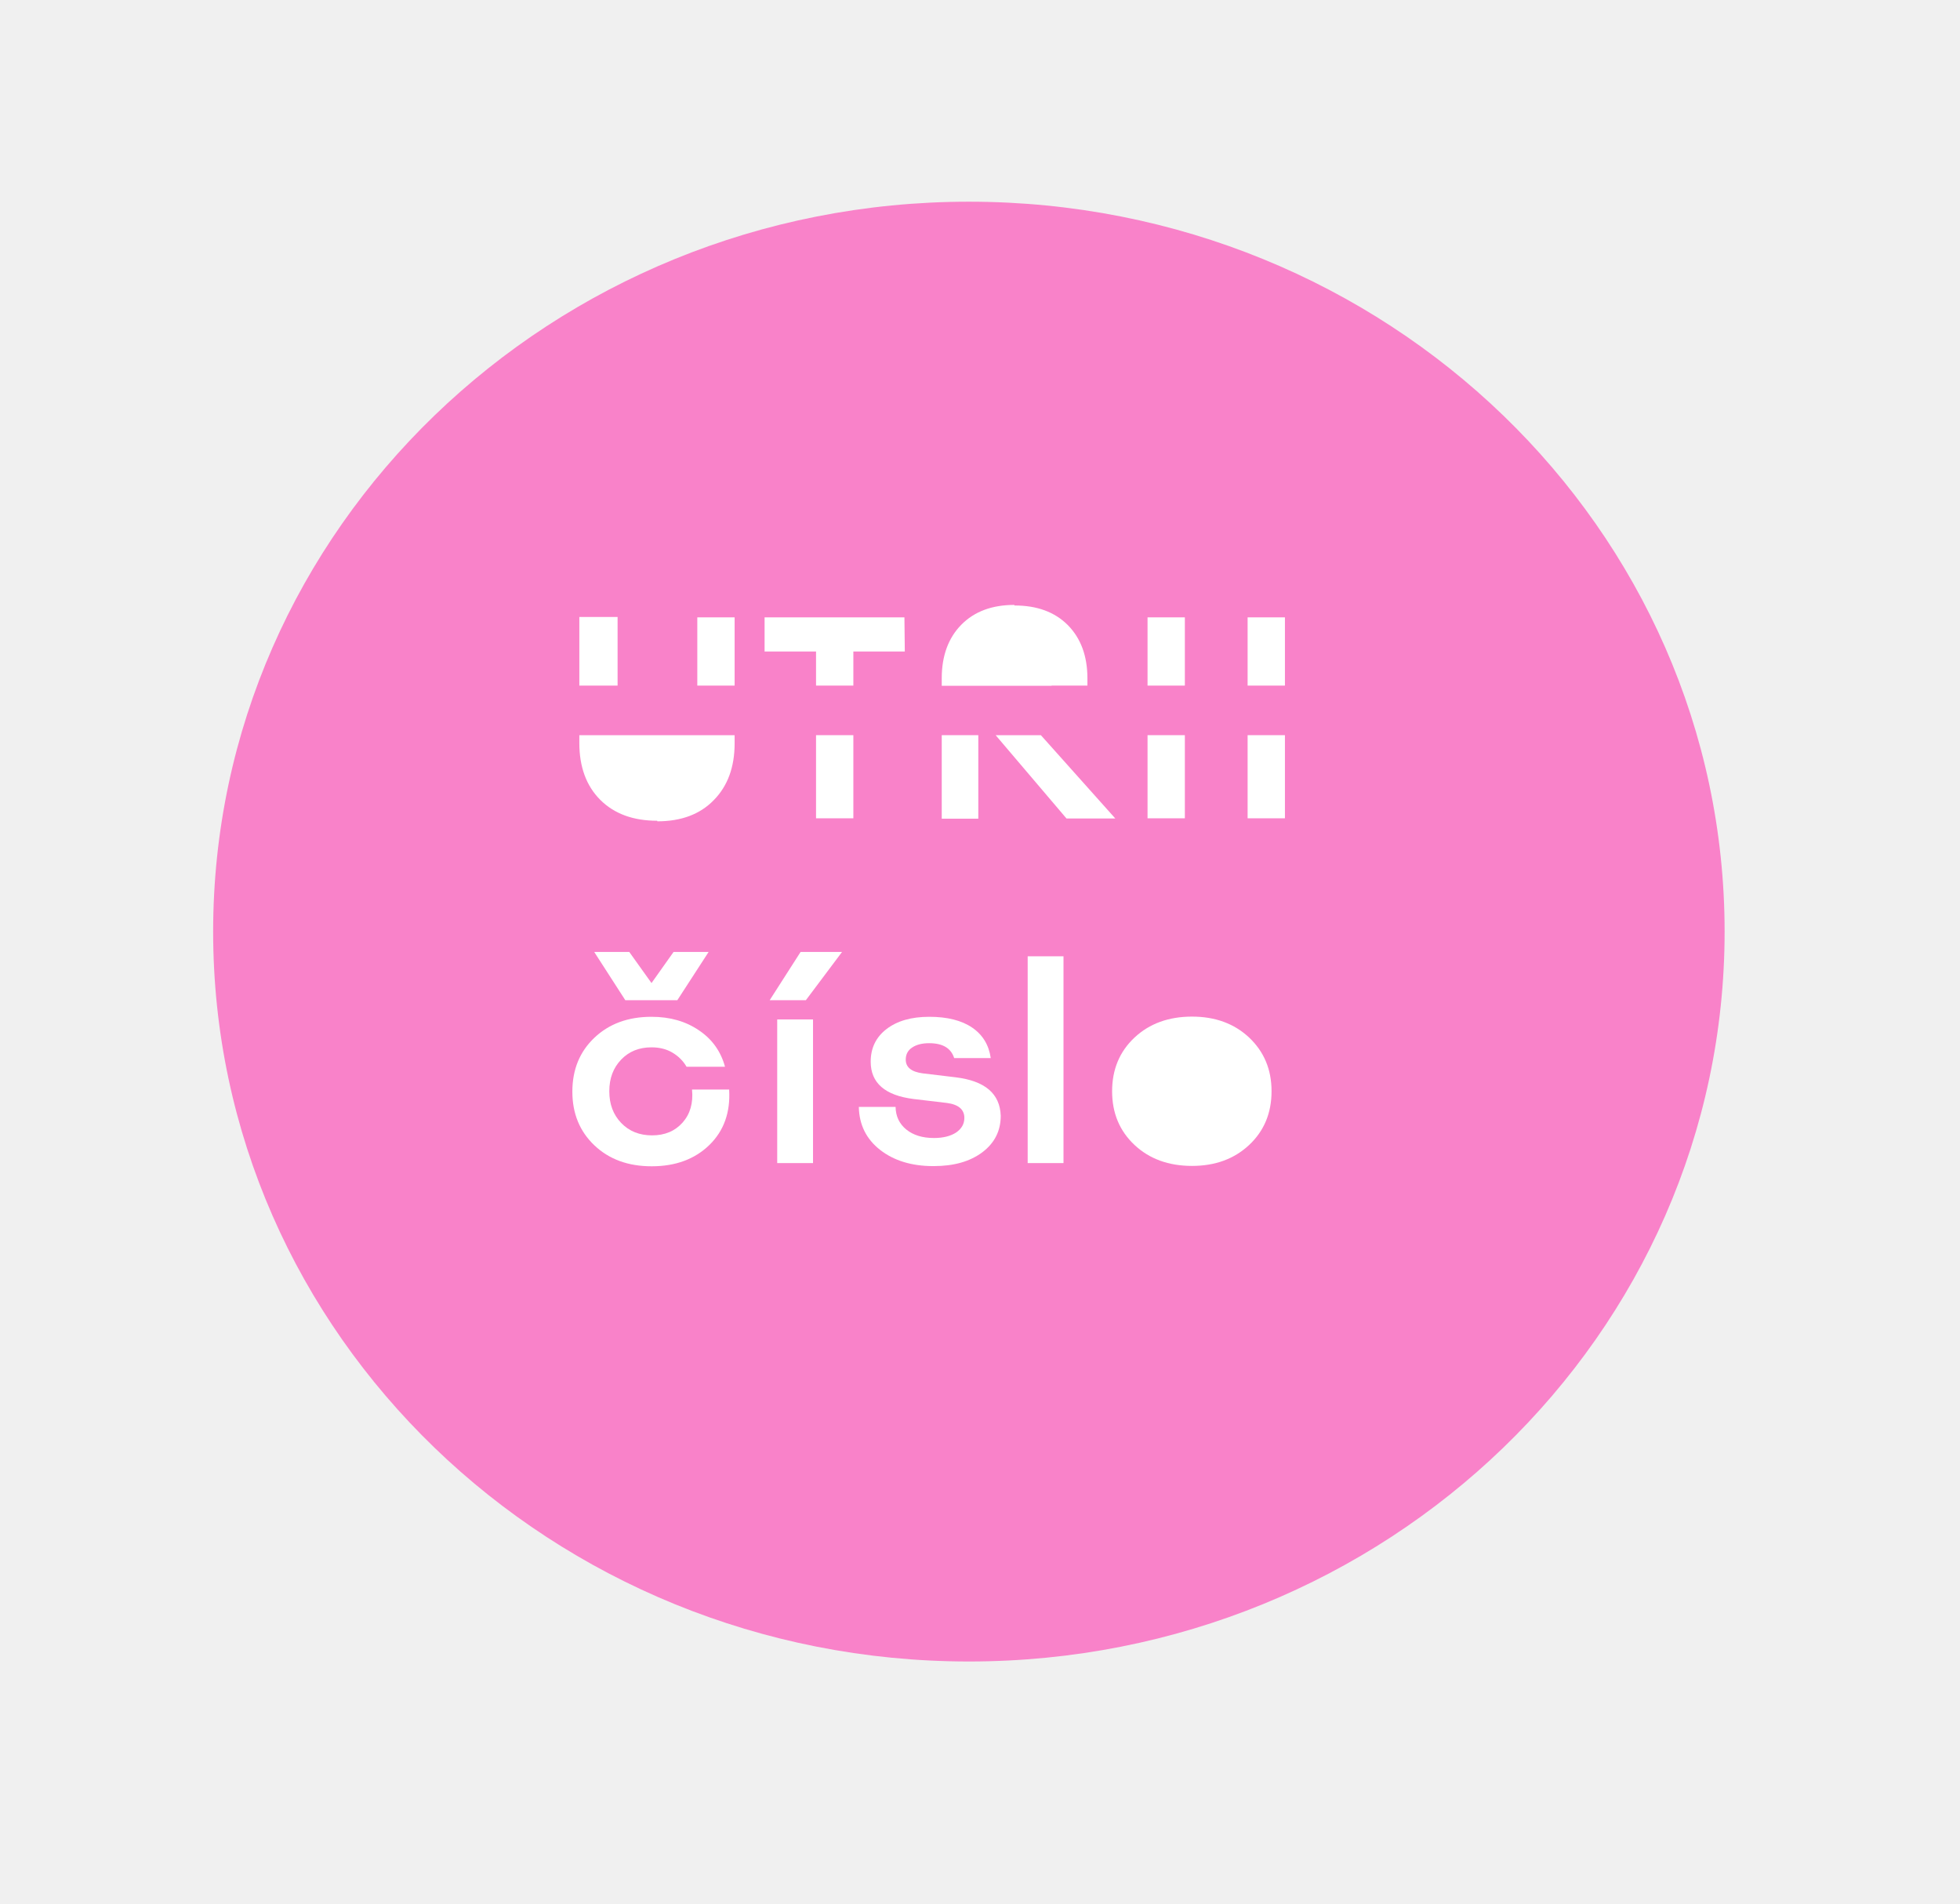
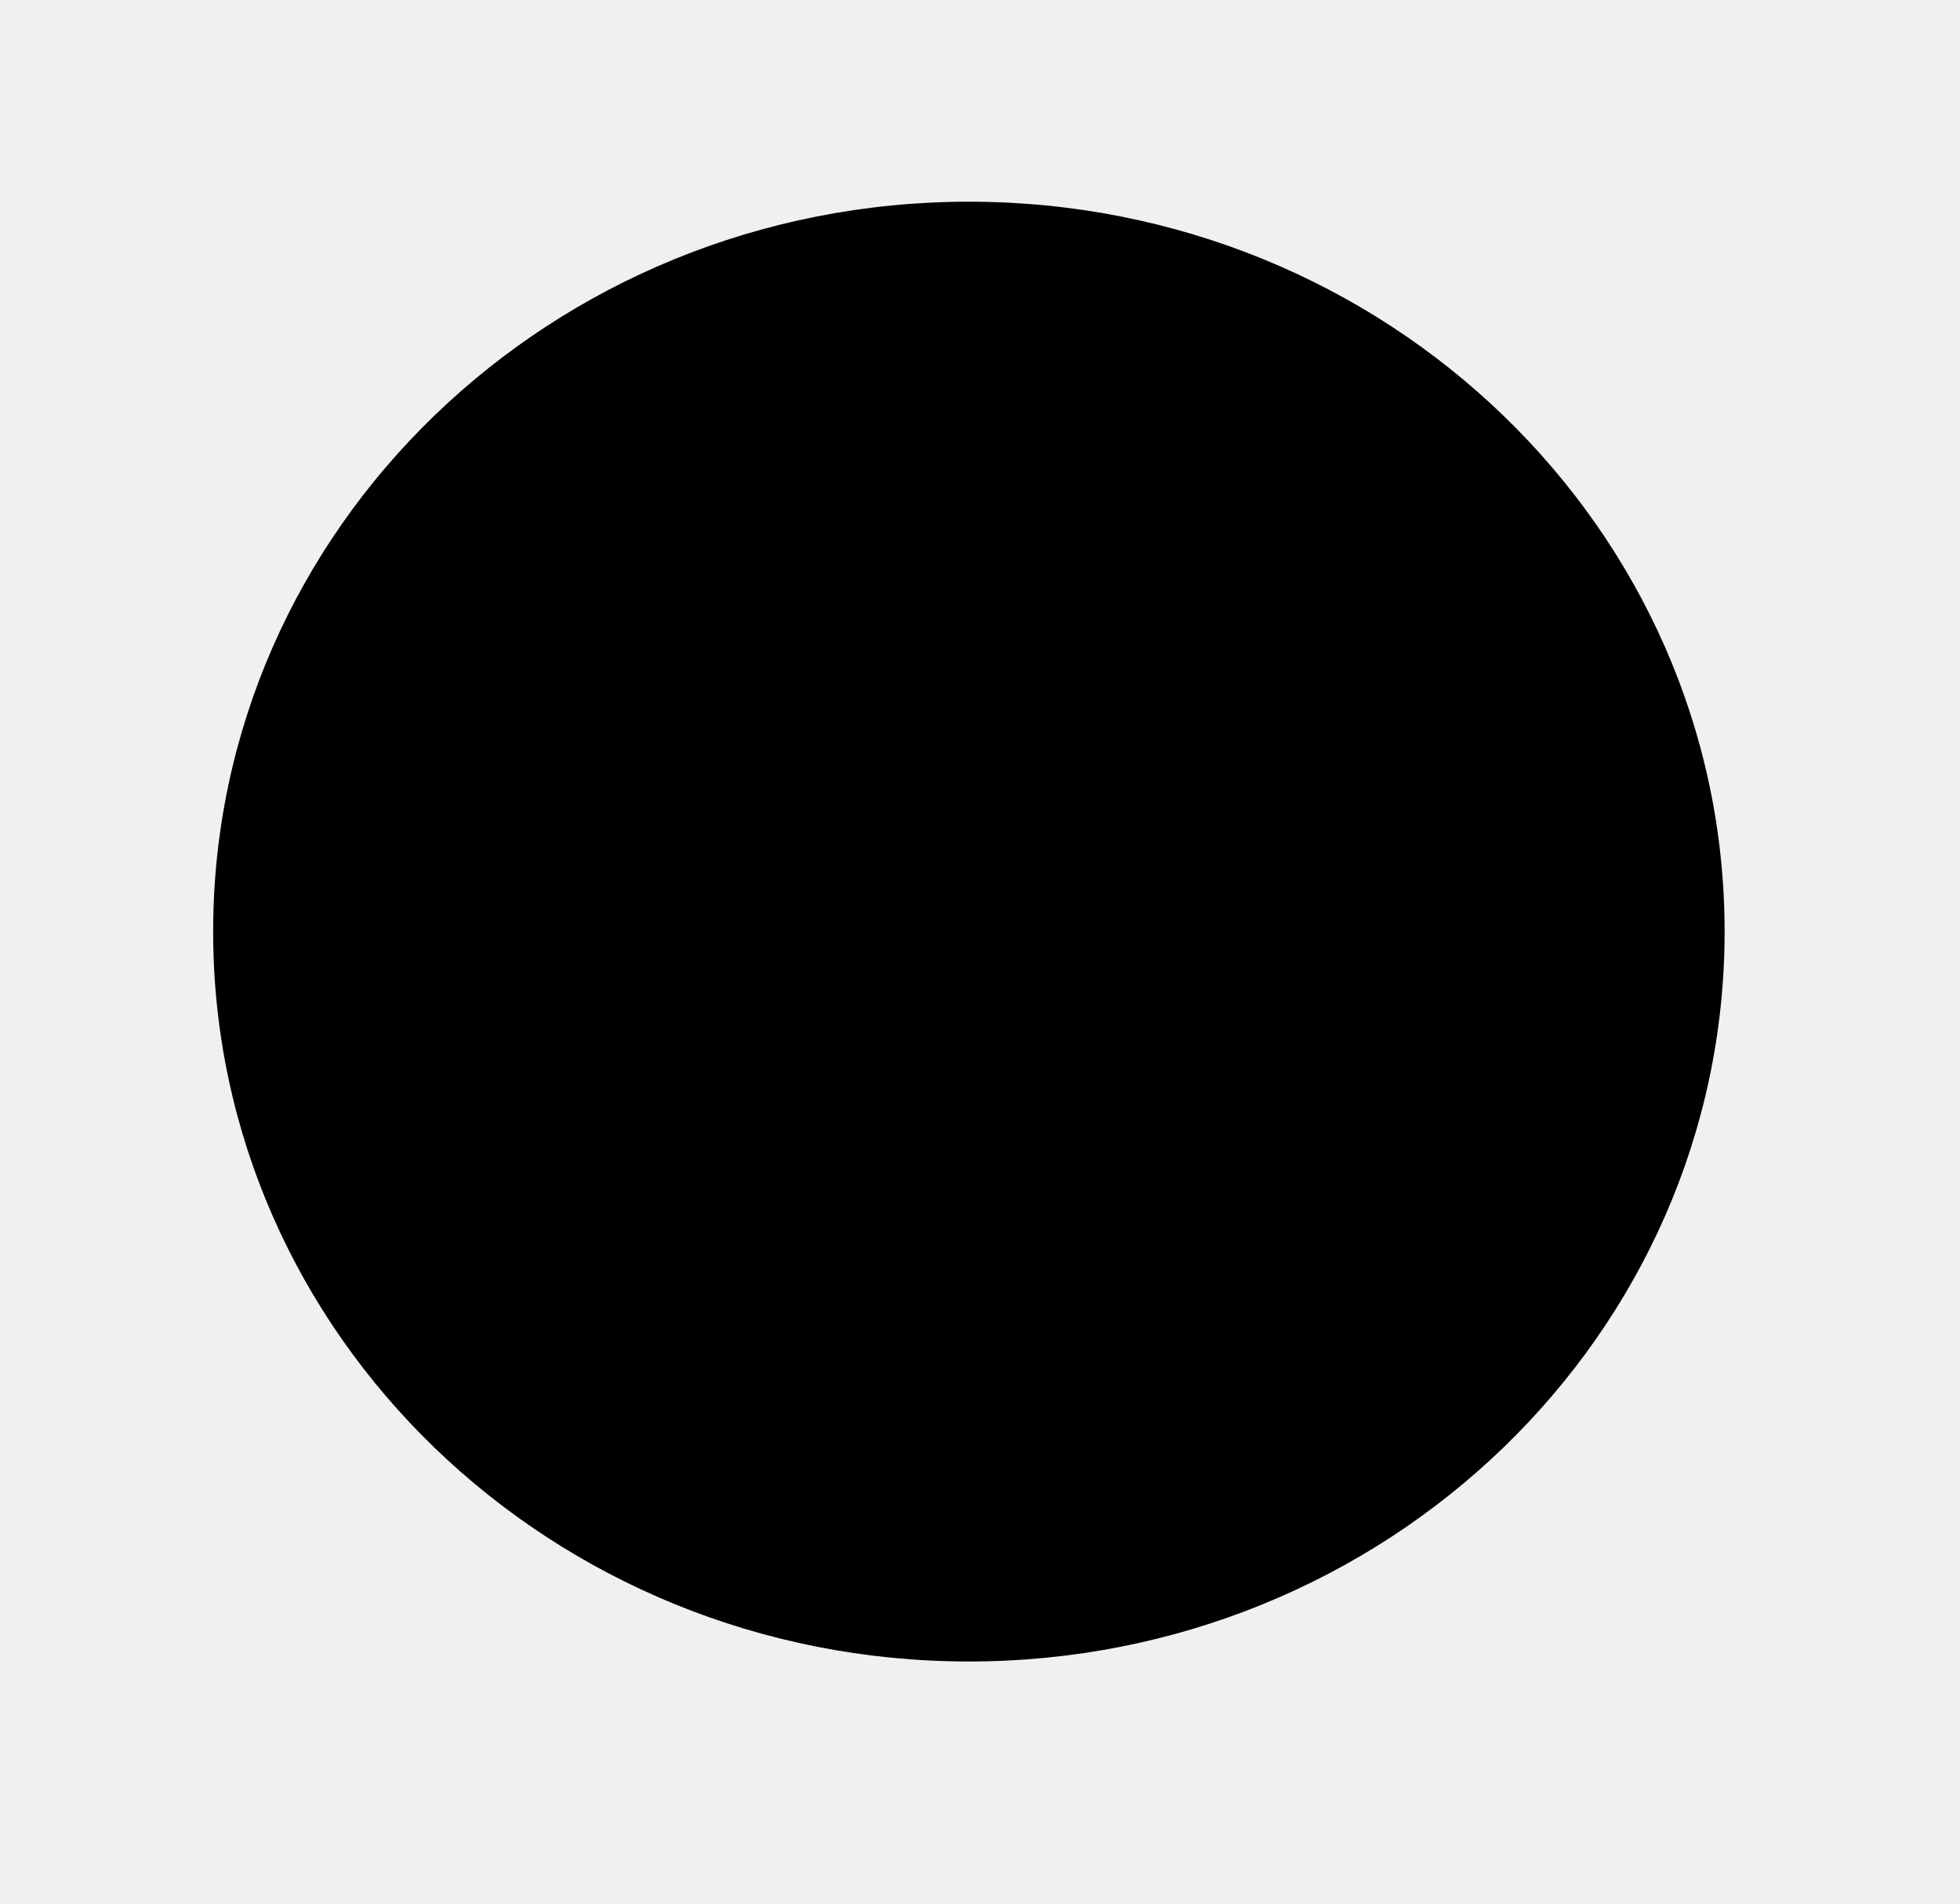
<svg xmlns="http://www.w3.org/2000/svg" version="1.1" id="Vrstva_1" x="0px" y="0px" viewBox="0 0 104 101" style="enable-background:new 0 0 104 101;" xml:space="preserve">
  <style type="text/css">
	.st0{fill:#F982C9;}
	.st1{fill:#1D1D1B;}
	.st2{fill:#FFFFFF;}
</style>
-   <ellipse class="st0" cx="51.41" cy="49.42" rx="40.1" ry="38.72" />
+   <ellipse className="st0" cx="51.41" cy="49.42" rx="40.1" ry="38.72" />
  <g>
-     <path class="st1" d="M-42.8,0.74l-0.01-0.02c-1,0-1.79-0.29-2.38-0.88s-0.88-1.38-0.88-2.38v-5.26h1.6v5.23   c0,0.57,0.15,1.02,0.45,1.34c0.3,0.33,0.71,0.49,1.22,0.49c0.51,0,0.92-0.16,1.22-0.49c0.3-0.33,0.45-0.77,0.45-1.33v-5.23h1.56   v5.26c0,1-0.29,1.79-0.87,2.38S-41.81,0.74-42.8,0.74z" />
-     <path class="st1" d="M-32.48-7.77l0.01,1.43h-2.15v6.97h-1.56v-6.97h-2.15v-1.43H-32.48z" />
-     <path class="st1" d="M-26,0.62l-3.06-3.6h-0.62v3.61h-1.52v-8.4h3.54c0.78,0,1.42,0.22,1.9,0.67s0.72,1.03,0.72,1.75   c0,0.65-0.2,1.19-0.59,1.61C-26.04-3.31-26.56-3.06-27.2-3l3.24,3.62H-26z M-29.69-6.5v2.42h1.68c0.41,0,0.73-0.11,0.97-0.33   c0.24-0.22,0.36-0.51,0.36-0.88c0-0.37-0.12-0.66-0.36-0.88c-0.24-0.22-0.56-0.33-0.97-0.33H-29.69z" />
-     <path class="st1" d="M-18.14-7.77h1.56v8.4h-1.56v-3.78h-3.41v3.78h-1.56v-8.4h1.56v3.19h3.41V-7.77z" />
-     <path class="st1" d="M-39.8,11.95l-0.01,0.01c0.06,0.94-0.22,1.71-0.83,2.3c-0.61,0.59-1.41,0.89-2.41,0.89   c-0.98,0-1.78-0.29-2.39-0.88s-0.92-1.33-0.92-2.24c0-0.92,0.31-1.67,0.92-2.25c0.62-0.58,1.41-0.87,2.39-0.87   c0.78,0,1.44,0.19,1.99,0.56s0.91,0.88,1.09,1.52h-1.61c-0.14-0.25-0.33-0.45-0.59-0.59c-0.26-0.15-0.55-0.22-0.88-0.22   c-0.51,0-0.93,0.17-1.27,0.52s-0.5,0.78-0.5,1.32s0.17,0.98,0.5,1.32c0.33,0.34,0.76,0.52,1.29,0.52c0.54,0,0.96-0.18,1.28-0.53   c0.32-0.36,0.45-0.81,0.39-1.37H-39.8z M-44.15,8.22l-1.3-2.02h1.46l0.92,1.3l0.92-1.3h1.46l-1.31,2.02H-44.15z" />
-     <path class="st1" d="M-38.9,8.22l1.3-2.02h1.73l-1.51,2.02H-38.9z M-38.59,15.03v-6h1.5v6H-38.59z" />
-     <path class="st1" d="M-32.87,15.15h-0.01c-0.9,0-1.64-0.23-2.22-0.68c-0.58-0.45-0.87-1.05-0.89-1.79h1.54   c0.01,0.39,0.16,0.71,0.45,0.94s0.68,0.35,1.16,0.35c0.38,0,0.69-0.08,0.92-0.23c0.23-0.15,0.35-0.36,0.35-0.61   c0-0.35-0.24-0.56-0.73-0.62l-1.39-0.17c-1.19-0.15-1.79-0.67-1.79-1.56c0-0.57,0.22-1.02,0.66-1.36c0.44-0.34,1.04-0.51,1.79-0.51   c0.75,0,1.35,0.15,1.79,0.45c0.44,0.3,0.7,0.73,0.78,1.28h-1.52c-0.13-0.42-0.48-0.62-1.04-0.62c-0.3,0-0.53,0.06-0.71,0.18   c-0.18,0.12-0.26,0.29-0.26,0.5c0,0.32,0.24,0.51,0.71,0.58l1.38,0.17c1.23,0.15,1.85,0.69,1.85,1.61c0,0.63-0.26,1.14-0.77,1.52   C-31.35,14.95-32.03,15.15-32.87,15.15z" />
-     <path class="st1" d="M-28.91,15.03V6.38h1.5v8.64H-28.91z" />
-     <path class="st1" d="M-22.84,15.15c-0.98,0-1.78-0.29-2.4-0.88s-0.94-1.33-0.94-2.24s0.31-1.66,0.94-2.24s1.42-0.88,2.4-0.88   c0.97,0,1.76,0.29,2.39,0.88s0.94,1.33,0.94,2.24s-0.31,1.66-0.94,2.24S-21.87,15.15-22.84,15.15z M-24.14,13.35   c0.34,0.35,0.77,0.52,1.3,0.52c0.53,0,0.96-0.17,1.31-0.52c0.34-0.35,0.52-0.79,0.52-1.33s-0.17-0.98-0.52-1.33   c-0.34-0.35-0.78-0.52-1.31-0.52c-0.53,0-0.96,0.17-1.3,0.52s-0.51,0.79-0.51,1.33S-24.48,13-24.14,13.35z" />
+     <path className="st1" d="M-42.8,0.74l-0.01-0.02c-1,0-1.79-0.29-2.38-0.88s-0.88-1.38-0.88-2.38v-5.26h1.6v5.23   c0,0.57,0.15,1.02,0.45,1.34c0.3,0.33,0.71,0.49,1.22,0.49c0.51,0,0.92-0.16,1.22-0.49c0.3-0.33,0.45-0.77,0.45-1.33v-5.23h1.56   v5.26c0,1-0.29,1.79-0.87,2.38S-41.81,0.74-42.8,0.74z" />
+     <path className="st1" d="M-32.48-7.77l0.01,1.43h-2.15v6.97h-1.56v-6.97h-2.15v-1.43H-32.48z" />
+     <path className="st1" d="M-26,0.62l-3.06-3.6h-0.62v3.61h-1.52v-8.4h3.54c0.78,0,1.42,0.22,1.9,0.67s0.72,1.03,0.72,1.75   c0,0.65-0.2,1.19-0.59,1.61C-26.04-3.31-26.56-3.06-27.2-3l3.24,3.62H-26z M-29.69-6.5v2.42h1.68c0.41,0,0.73-0.11,0.97-0.33   c0.24-0.22,0.36-0.51,0.36-0.88c0-0.37-0.12-0.66-0.36-0.88c-0.24-0.22-0.56-0.33-0.97-0.33H-29.69z" />
+     <path className="st1" d="M-18.14-7.77h1.56v8.4h-1.56v-3.78h-3.41v3.78h-1.56v-8.4h1.56v3.19h3.41V-7.77z" />
+     <path className="st1" d="M-39.8,11.95l-0.01,0.01c0.06,0.94-0.22,1.71-0.83,2.3c-0.61,0.59-1.41,0.89-2.41,0.89   c-0.98,0-1.78-0.29-2.39-0.88s-0.92-1.33-0.92-2.24c0-0.92,0.31-1.67,0.92-2.25c0.62-0.58,1.41-0.87,2.39-0.87   c0.78,0,1.44,0.19,1.99,0.56s0.91,0.88,1.09,1.52h-1.61c-0.14-0.25-0.33-0.45-0.59-0.59c-0.26-0.15-0.55-0.22-0.88-0.22   c-0.51,0-0.93,0.17-1.27,0.52s-0.5,0.78-0.5,1.32s0.17,0.98,0.5,1.32c0.33,0.34,0.76,0.52,1.29,0.52c0.54,0,0.96-0.18,1.28-0.53   c0.32-0.36,0.45-0.81,0.39-1.37H-39.8z M-44.15,8.22l-1.3-2.02h1.46l0.92,1.3l0.92-1.3h1.46l-1.31,2.02H-44.15z" />
+     <path className="st1" d="M-38.9,8.22l1.3-2.02h1.73l-1.51,2.02H-38.9z M-38.59,15.03v-6h1.5v6H-38.59z" />
+     <path className="st1" d="M-32.87,15.15h-0.01c-0.9,0-1.64-0.23-2.22-0.68c-0.58-0.45-0.87-1.05-0.89-1.79h1.54   c0.01,0.39,0.16,0.71,0.45,0.94s0.68,0.35,1.16,0.35c0.38,0,0.69-0.08,0.92-0.23c0.23-0.15,0.35-0.36,0.35-0.61   c0-0.35-0.24-0.56-0.73-0.62l-1.39-0.17c-1.19-0.15-1.79-0.67-1.79-1.56c0-0.57,0.22-1.02,0.66-1.36c0.44-0.34,1.04-0.51,1.79-0.51   c0.75,0,1.35,0.15,1.79,0.45c0.44,0.3,0.7,0.73,0.78,1.28h-1.52c-0.13-0.42-0.48-0.62-1.04-0.62c-0.3,0-0.53,0.06-0.71,0.18   c-0.18,0.12-0.26,0.29-0.26,0.5c0,0.32,0.24,0.51,0.71,0.58l1.38,0.17c1.23,0.15,1.85,0.69,1.85,1.61c0,0.63-0.26,1.14-0.77,1.52   C-31.35,14.95-32.03,15.15-32.87,15.15z" />
+     <path className="st1" d="M-28.91,15.03V6.38h1.5v8.64H-28.91z" />
+     <path className="st1" d="M-22.84,15.15c-0.98,0-1.78-0.29-2.4-0.88s-0.94-1.33-0.94-2.24s0.31-1.66,0.94-2.24s1.42-0.88,2.4-0.88   c0.97,0,1.76,0.29,2.39,0.88s0.94,1.33,0.94,2.24s-0.31,1.66-0.94,2.24S-21.87,15.15-22.84,15.15z M-24.14,13.35   c0.34,0.35,0.77,0.52,1.3,0.52c0.53,0,0.96-0.17,1.31-0.52c0.34-0.35,0.52-0.79,0.52-1.33s-0.17-0.98-0.52-1.33   c-0.34-0.35-0.78-0.52-1.31-0.52c-0.53,0-0.96,0.17-1.3,0.52s-0.51,0.79-0.51,1.33S-24.48,13-24.14,13.35z" />
  </g>
  <rect x="97.81" y="-65.02" style="fill:none;" width="68.17" height="28.8" />
  <text transform="matrix(1 0 0 1 97.8084 -56.3648)">
-     <tspan x="0" y="0" class="st1" style="font-family:'Spoof-Medium'; font-size:12px;">UTRH</tspan>
-     <tspan x="0" y="14.4" class="st1" style="font-family:'Spoof-Medium'; font-size:12px;">číslo</tspan>
+     <tspan x="0" y="0" className="st1" style="font-family:'Spoof-Medium'; font-size:12px;">UTRH</tspan>
+     <tspan x="0" y="14.4" className="st1" style="font-family:'Spoof-Medium'; font-size:12px;">číslo</tspan>
  </text>
-   <rect x="-49.12" y="-4.92" class="st2" width="33.83" height="2.07" />
-   <path class="st2" d="M32.77,39h-2.03v0.41c0,1.27,0.37,2.28,1.11,3.02c0.74,0.74,1.75,1.11,3.02,1.11l0.01,0.03  c1.26,0,2.26-0.37,2.99-1.12c0.74-0.75,1.11-1.75,1.11-3.02V39H32.77z" />
-   <path class="st2" d="M55.8,36.37h1.9v-0.38c0-1.19-0.35-2.13-1.04-2.83c-0.7-0.7-1.64-1.04-2.83-1.04l-0.01-0.03  c-1.18,0-2.12,0.35-2.81,1.05c-0.69,0.7-1.04,1.65-1.04,2.84v0.4H55.8z" />
-   <rect x="37" y="32.75" class="st2" width="1.98" height="3.62" />
-   <rect x="30.74" y="32.73" class="st2" width="2.03" height="3.64" />
-   <rect x="43.3" y="39" class="st2" width="1.98" height="4.41" />
-   <polygon class="st2" points="45.28,34.56 48.01,34.56 47.99,32.75 40.57,32.75 40.57,34.56 43.3,34.56 43.3,36.37 45.28,36.37 " />
-   <rect x="49.97" y="39" class="st2" width="1.94" height="4.43" />
-   <polygon class="st2" points="56.59,43.42 59.18,43.42 55.23,39 52.83,39 " />
-   <rect x="60.89" y="39" class="st2" width="1.98" height="4.41" />
-   <rect x="66.2" y="39" class="st2" width="1.98" height="4.41" />
-   <rect x="60.89" y="32.75" class="st2" width="1.98" height="3.62" />
-   <rect x="66.2" y="32.75" class="st2" width="1.98" height="3.62" />
-   <polygon class="st2" points="37.6,50.5 35.74,50.5 34.57,52.15 33.39,50.5 31.53,50.5 33.18,53.06 35.94,53.06 " />
-   <path class="st2" d="M36.22,59.55c-0.4,0.45-0.94,0.68-1.62,0.68c-0.67,0-1.22-0.22-1.64-0.66c-0.42-0.44-0.63-0.99-0.63-1.68  s0.21-1.24,0.63-1.68c0.42-0.44,0.96-0.65,1.61-0.65c0.42,0,0.79,0.09,1.11,0.28c0.32,0.19,0.57,0.44,0.75,0.75h2.04  c-0.22-0.81-0.68-1.46-1.38-1.93c-0.7-0.48-1.54-0.72-2.52-0.72c-1.24,0-2.25,0.37-3.03,1.11c-0.78,0.74-1.17,1.69-1.17,2.86  c0,1.16,0.39,2.11,1.17,2.85c0.78,0.74,1.79,1.11,3.04,1.11c1.27,0,2.29-0.38,3.06-1.13c0.77-0.75,1.12-1.73,1.05-2.93l0.01-0.01  h-1.98C36.79,58.51,36.62,59.1,36.22,59.55z" />
-   <rect x="41.24" y="54.08" class="st2" width="1.9" height="7.62" />
-   <polygon class="st2" points="44.68,50.5 42.48,50.5 40.84,53.06 42.76,53.06 " />
-   <path class="st2" d="M50.71,57.15l-1.75-0.21c-0.6-0.08-0.9-0.32-0.9-0.73c0-0.27,0.11-0.49,0.34-0.64c0.22-0.15,0.52-0.23,0.9-0.23  c0.72,0,1.16,0.26,1.33,0.79h1.94c-0.1-0.7-0.43-1.24-0.99-1.62c-0.56-0.38-1.32-0.57-2.27-0.57c-0.96,0-1.71,0.22-2.27,0.65  c-0.56,0.43-0.84,1.01-0.84,1.73c0,1.13,0.76,1.79,2.27,1.98l1.77,0.21c0.62,0.08,0.93,0.35,0.93,0.79c0,0.33-0.15,0.58-0.44,0.78  c-0.29,0.19-0.69,0.29-1.17,0.29c-0.61,0-1.1-0.15-1.47-0.45c-0.37-0.3-0.56-0.7-0.57-1.2h-1.95c0.02,0.95,0.4,1.71,1.13,2.28  c0.73,0.57,1.67,0.86,2.82,0.86h0.02c1.07,0,1.92-0.24,2.58-0.73c0.65-0.49,0.98-1.13,0.98-1.94  C53.06,58.02,52.27,57.34,50.71,57.15z" />
-   <rect x="54.53" y="50.73" class="st2" width="1.9" height="10.97" />
-   <path class="st2" d="M66.28,55.04c-0.79-0.74-1.8-1.11-3.03-1.11c-1.24,0-2.26,0.37-3.05,1.11s-1.19,1.69-1.19,2.85  s0.4,2.11,1.19,2.85s1.81,1.11,3.05,1.11c1.23,0,2.24-0.37,3.03-1.11s1.19-1.69,1.19-2.85S67.07,55.79,66.28,55.04z" />
+   <rect x="-49.12" y="-4.92" className="st2" width="33.83" height="2.07" />
+   <path className="st2" d="M32.77,39h-2.03v0.41c0,1.27,0.37,2.28,1.11,3.02c0.74,0.74,1.75,1.11,3.02,1.11l0.01,0.03  c1.26,0,2.26-0.37,2.99-1.12c0.74-0.75,1.11-1.75,1.11-3.02V39H32.77z" />
+   <path className="st2" d="M55.8,36.37h1.9v-0.38c0-1.19-0.35-2.13-1.04-2.83c-0.7-0.7-1.64-1.04-2.83-1.04l-0.01-0.03  c-1.18,0-2.12,0.35-2.81,1.05c-0.69,0.7-1.04,1.65-1.04,2.84v0.4H55.8z" />
+   <rect x="37" y="32.75" className="st2" width="1.98" height="3.62" />
+   <rect x="30.74" y="32.73" className="st2" width="2.03" height="3.64" />
+   <rect x="43.3" y="39" className="st2" width="1.98" height="4.41" />
+   <polygon className="st2" points="45.28,34.56 48.01,34.56 47.99,32.75 40.57,32.75 40.57,34.56 43.3,34.56 43.3,36.37 45.28,36.37 " />
+   <rect x="49.97" y="39" className="st2" width="1.94" height="4.43" />
+   <polygon className="st2" points="56.59,43.42 59.18,43.42 55.23,39 52.83,39 " />
+   <rect x="60.89" y="39" className="st2" width="1.98" height="4.41" />
+   <rect x="66.2" y="39" className="st2" width="1.98" height="4.41" />
+   <rect x="60.89" y="32.75" className="st2" width="1.98" height="3.62" />
+   <rect x="66.2" y="32.75" className="st2" width="1.98" height="3.62" />
+   <polygon className="st2" points="37.6,50.5 35.74,50.5 34.57,52.15 33.39,50.5 31.53,50.5 33.18,53.06 35.94,53.06 " />
+   <path className="st2" d="M36.22,59.55c-0.4,0.45-0.94,0.68-1.62,0.68c-0.67,0-1.22-0.22-1.64-0.66c-0.42-0.44-0.63-0.99-0.63-1.68  s0.21-1.24,0.63-1.68c0.42-0.44,0.96-0.65,1.61-0.65c0.42,0,0.79,0.09,1.11,0.28c0.32,0.19,0.57,0.44,0.75,0.75h2.04  c-0.22-0.81-0.68-1.46-1.38-1.93c-0.7-0.48-1.54-0.72-2.52-0.72c-1.24,0-2.25,0.37-3.03,1.11c-0.78,0.74-1.17,1.69-1.17,2.86  c0,1.16,0.39,2.11,1.17,2.85c0.78,0.74,1.79,1.11,3.04,1.11c1.27,0,2.29-0.38,3.06-1.13c0.77-0.75,1.12-1.73,1.05-2.93l0.01-0.01  h-1.98C36.79,58.51,36.62,59.1,36.22,59.55z" />
+   <rect x="41.24" y="54.08" className="st2" width="1.9" height="7.62" />
+   <polygon className="st2" points="44.68,50.5 42.48,50.5 40.84,53.06 42.76,53.06 " />
+   <path className="st2" d="M50.71,57.15l-1.75-0.21c-0.6-0.08-0.9-0.32-0.9-0.73c0-0.27,0.11-0.49,0.34-0.64c0.22-0.15,0.52-0.23,0.9-0.23  c0.72,0,1.16,0.26,1.33,0.79h1.94c-0.1-0.7-0.43-1.24-0.99-1.62c-0.56-0.38-1.32-0.57-2.27-0.57c-0.96,0-1.71,0.22-2.27,0.65  c-0.56,0.43-0.84,1.01-0.84,1.73c0,1.13,0.76,1.79,2.27,1.98l1.77,0.21c0.62,0.08,0.93,0.35,0.93,0.79c0,0.33-0.15,0.58-0.44,0.78  c-0.29,0.19-0.69,0.29-1.17,0.29c-0.61,0-1.1-0.15-1.47-0.45c-0.37-0.3-0.56-0.7-0.57-1.2h-1.95c0.02,0.95,0.4,1.71,1.13,2.28  c0.73,0.57,1.67,0.86,2.82,0.86h0.02c1.07,0,1.92-0.24,2.58-0.73c0.65-0.49,0.98-1.13,0.98-1.94  C53.06,58.02,52.27,57.34,50.71,57.15z" />
+   <rect x="54.53" y="50.73" className="st2" width="1.9" height="10.97" />
+   <path className="st2" d="M66.28,55.04c-0.79-0.74-1.8-1.11-3.03-1.11c-1.24,0-2.26,0.37-3.05,1.11s-1.19,1.69-1.19,2.85  s0.4,2.11,1.19,2.85s1.81,1.11,3.05,1.11c1.23,0,2.24-0.37,3.03-1.11s1.19-1.69,1.19-2.85S67.07,55.79,66.28,55.04z" />
</svg>
